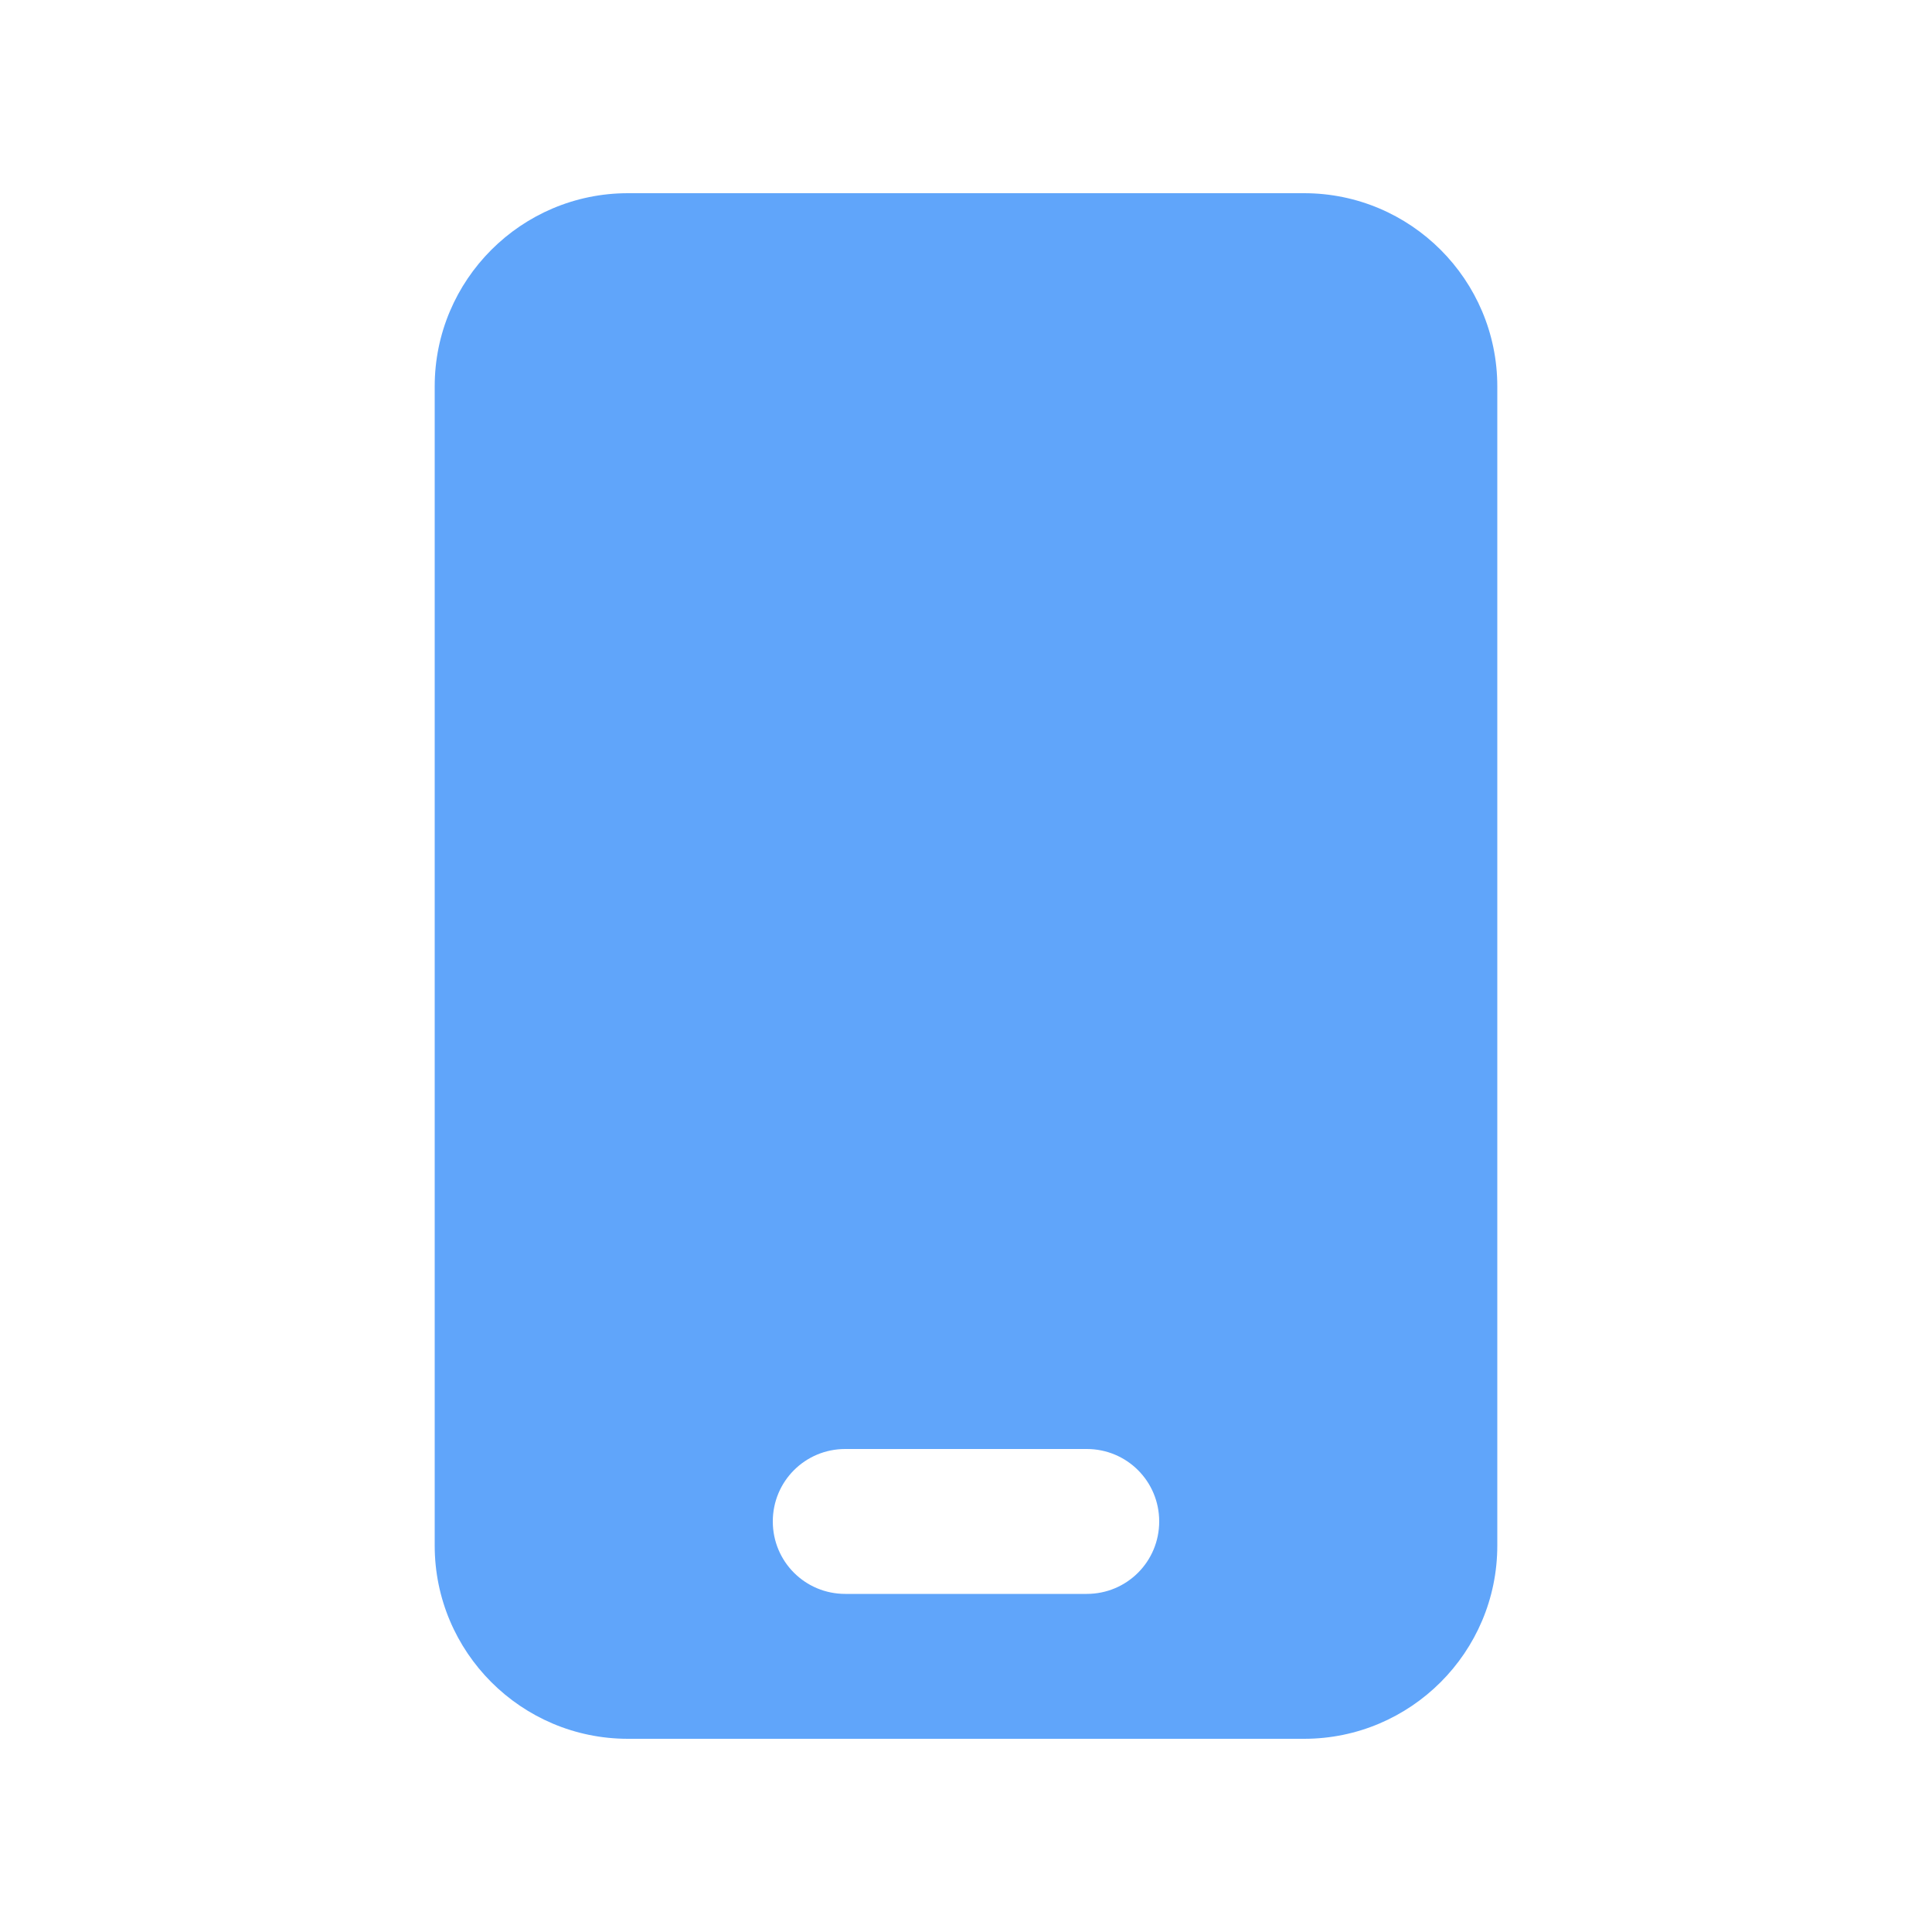
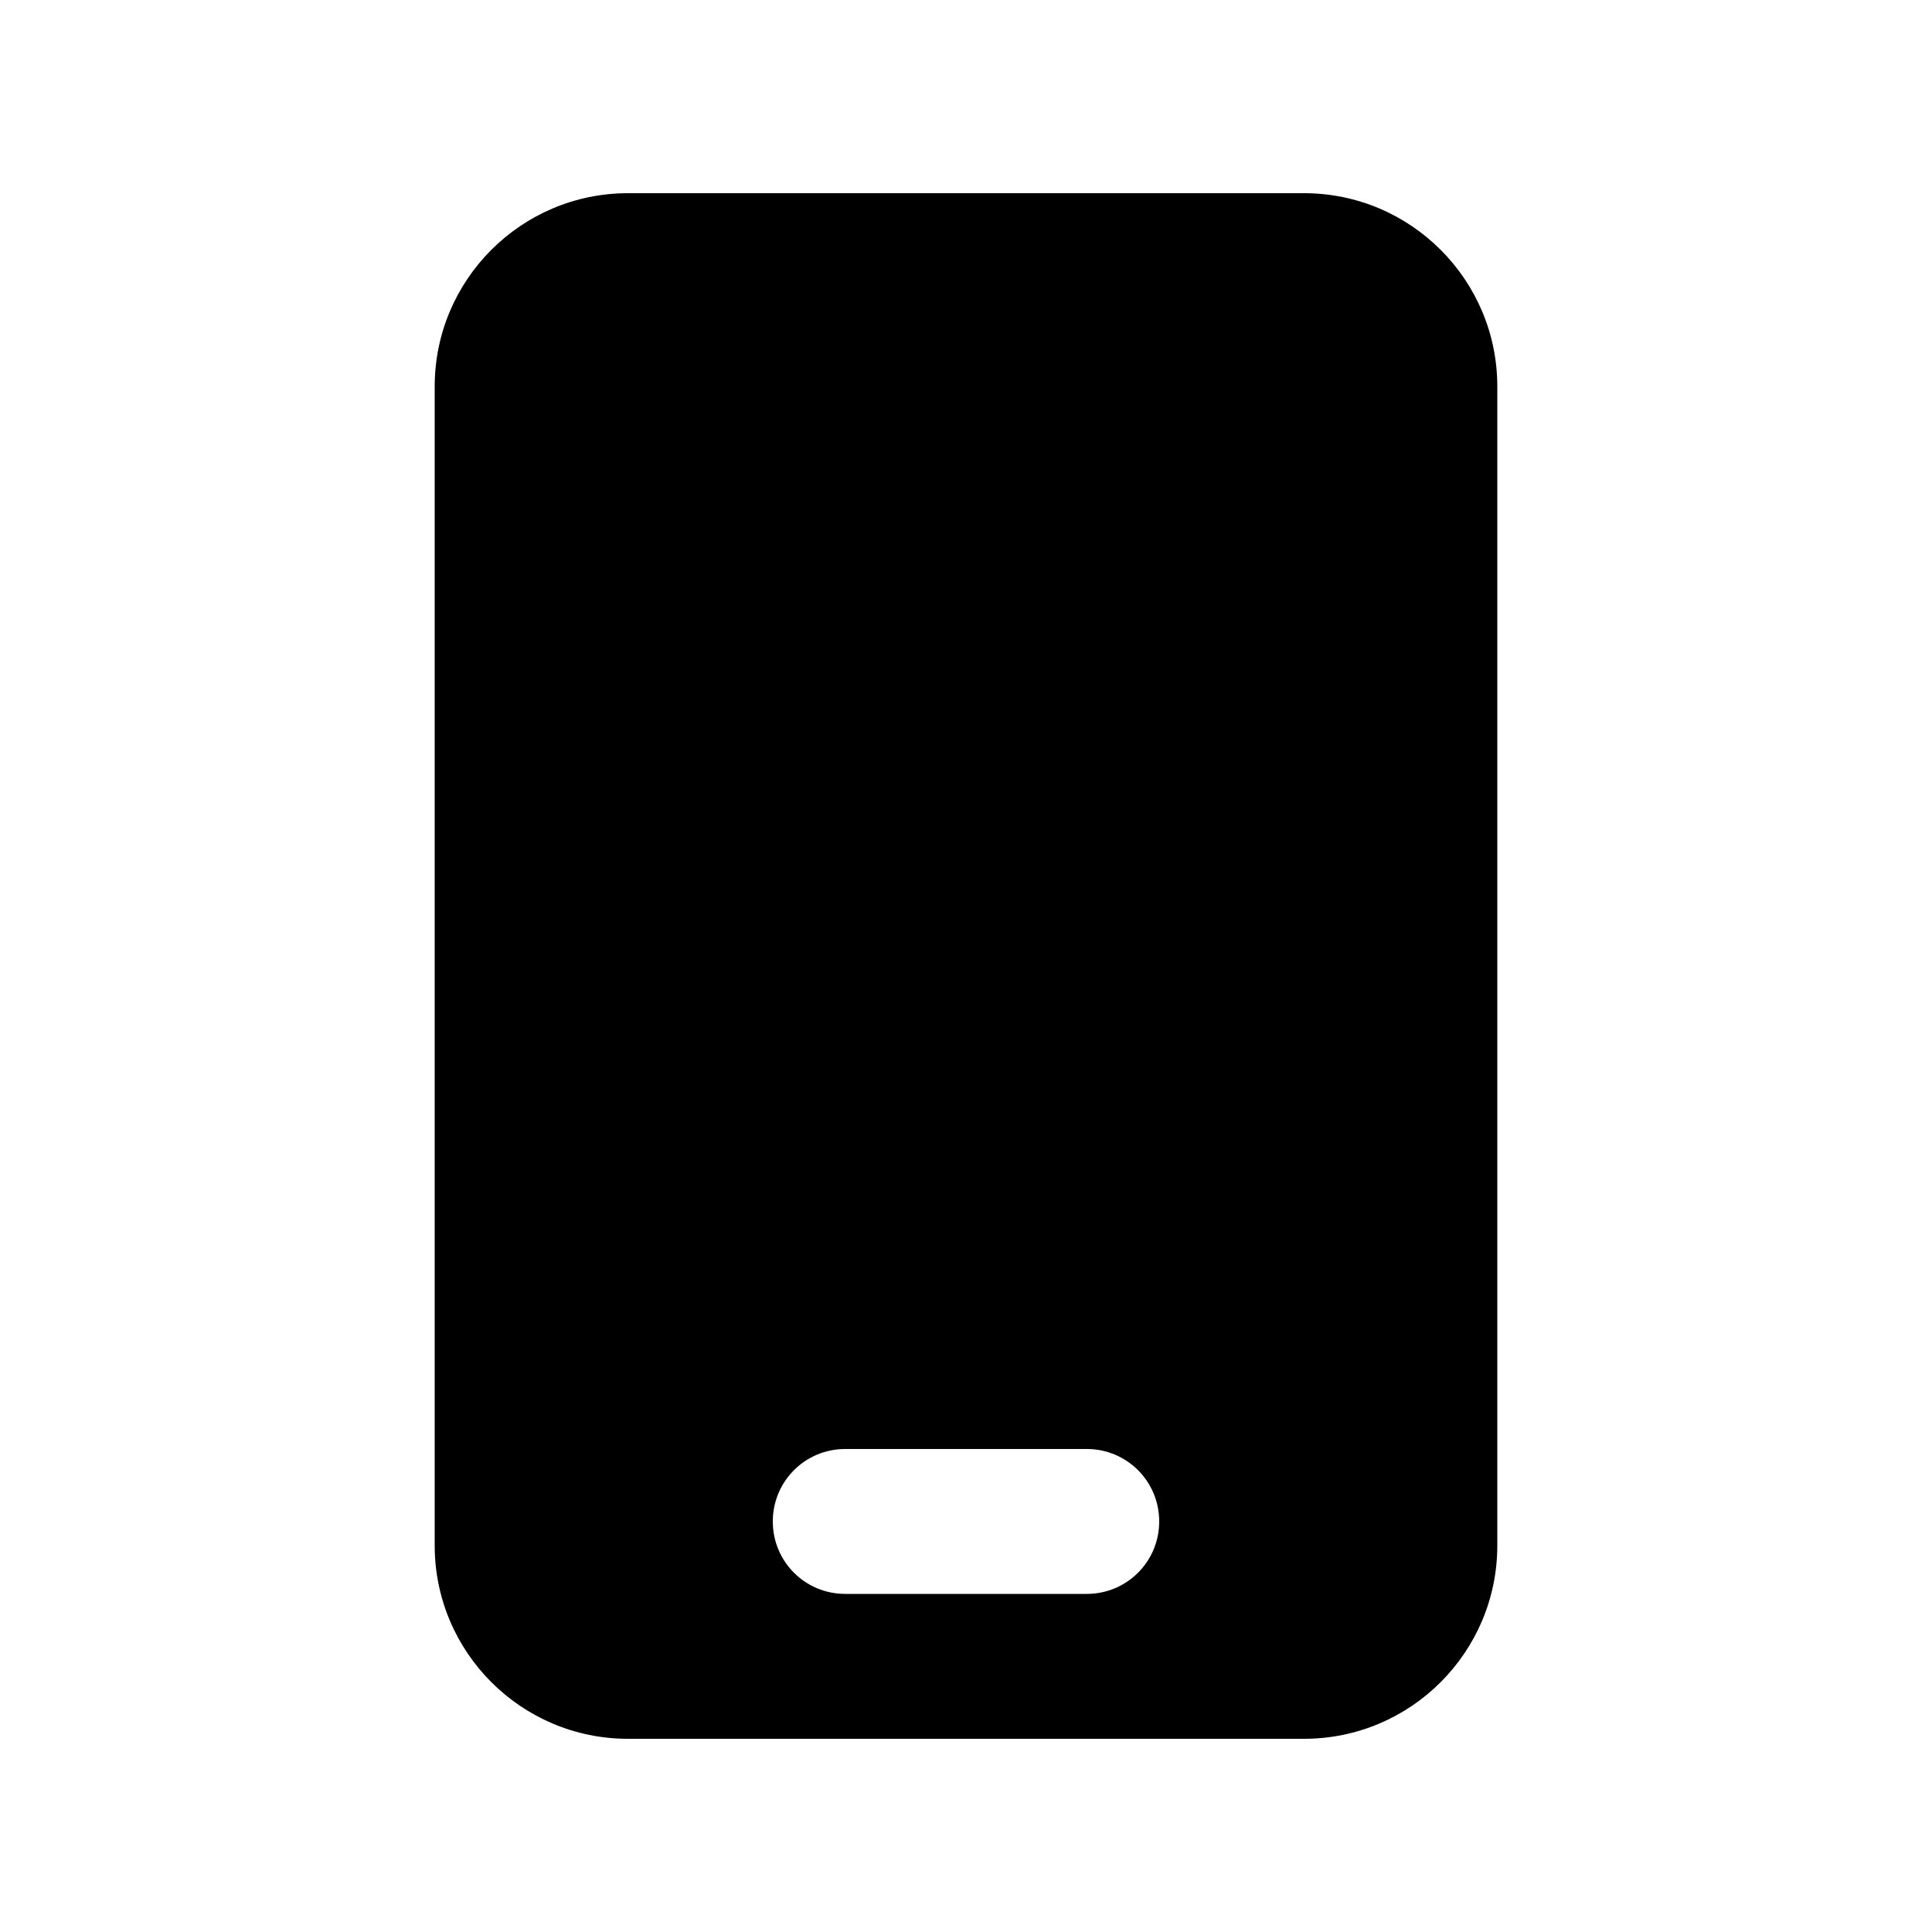
- <svg xmlns="http://www.w3.org/2000/svg" width="24" height="24" fill="#60A5FA" viewBox="0 0 640 640">
+ <svg xmlns="http://www.w3.org/2000/svg" viewBox="0 0 640 640">
  <path d="M208 64C172.7 64 144 92.7 144 128L144 512C144 547.3 172.7 576 208 576L432 576C467.3 576 496 547.3 496 512L496 128C496 92.7 467.3 64 432 64L208 64zM280 480L360 480C373.3 480 384 490.7 384 504C384 517.3 373.3 528 360 528L280 528C266.7 528 256 517.3 256 504C256 490.7 266.7 480 280 480z" />
</svg>
